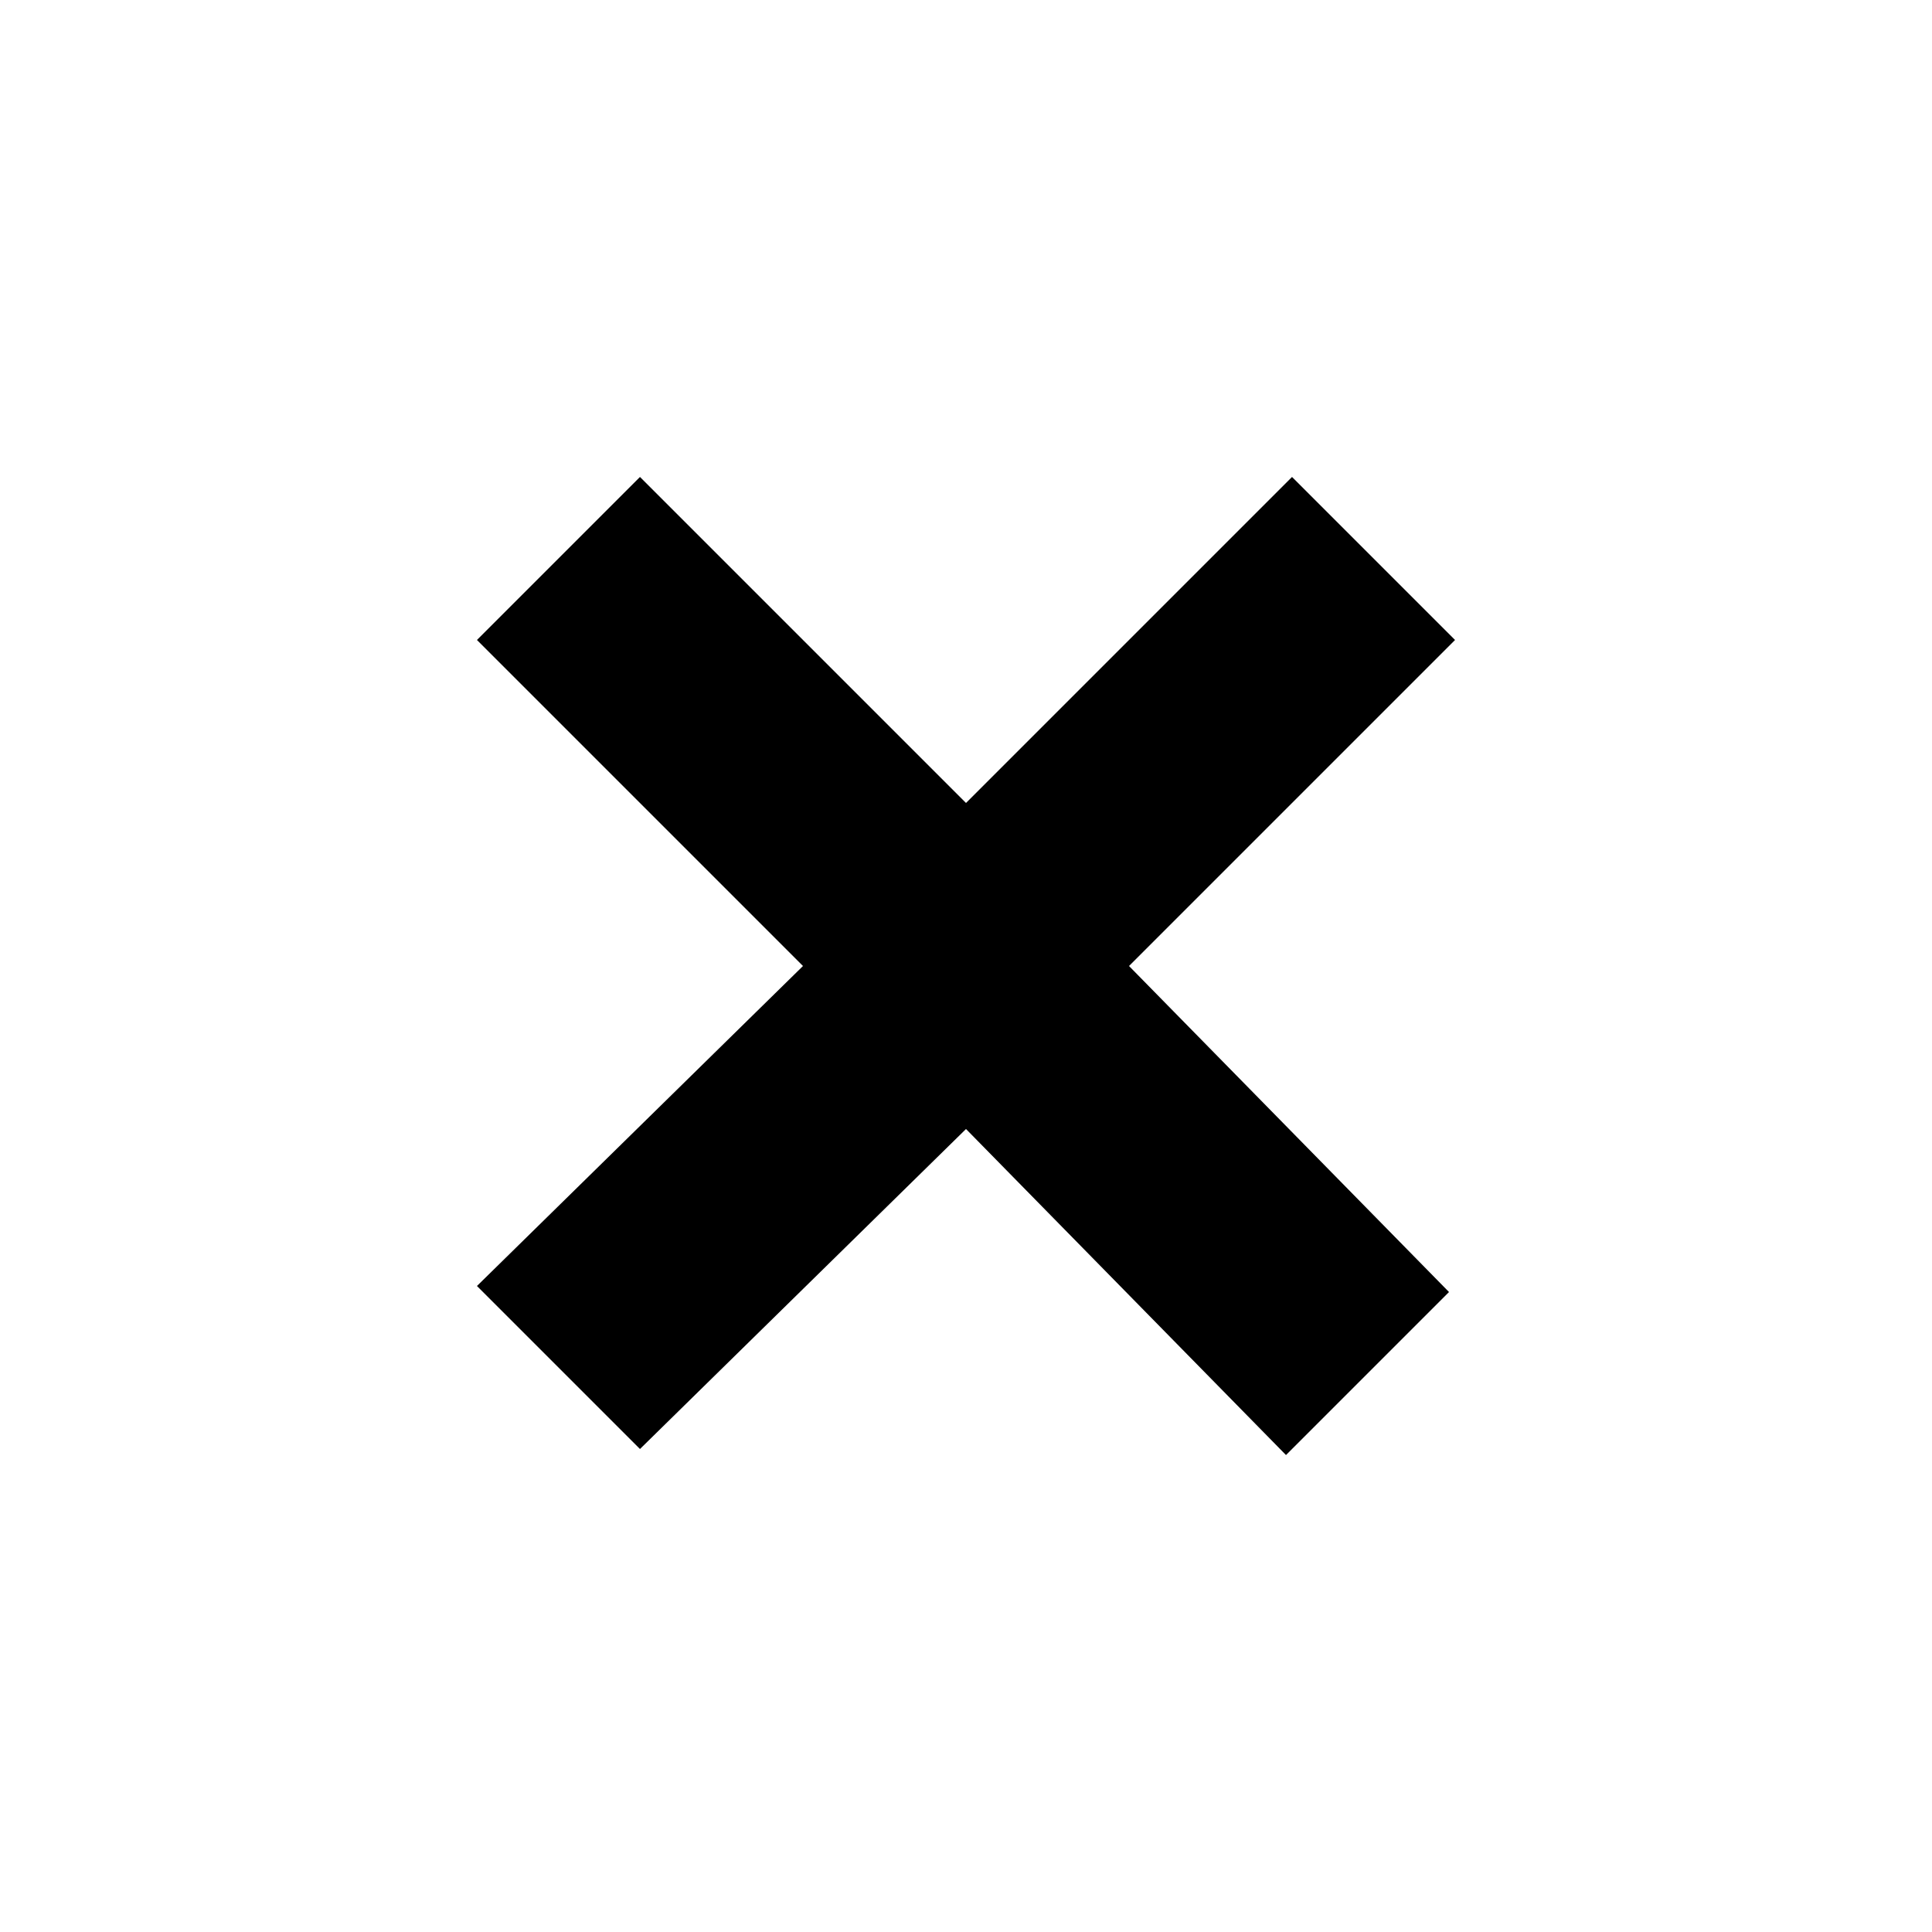
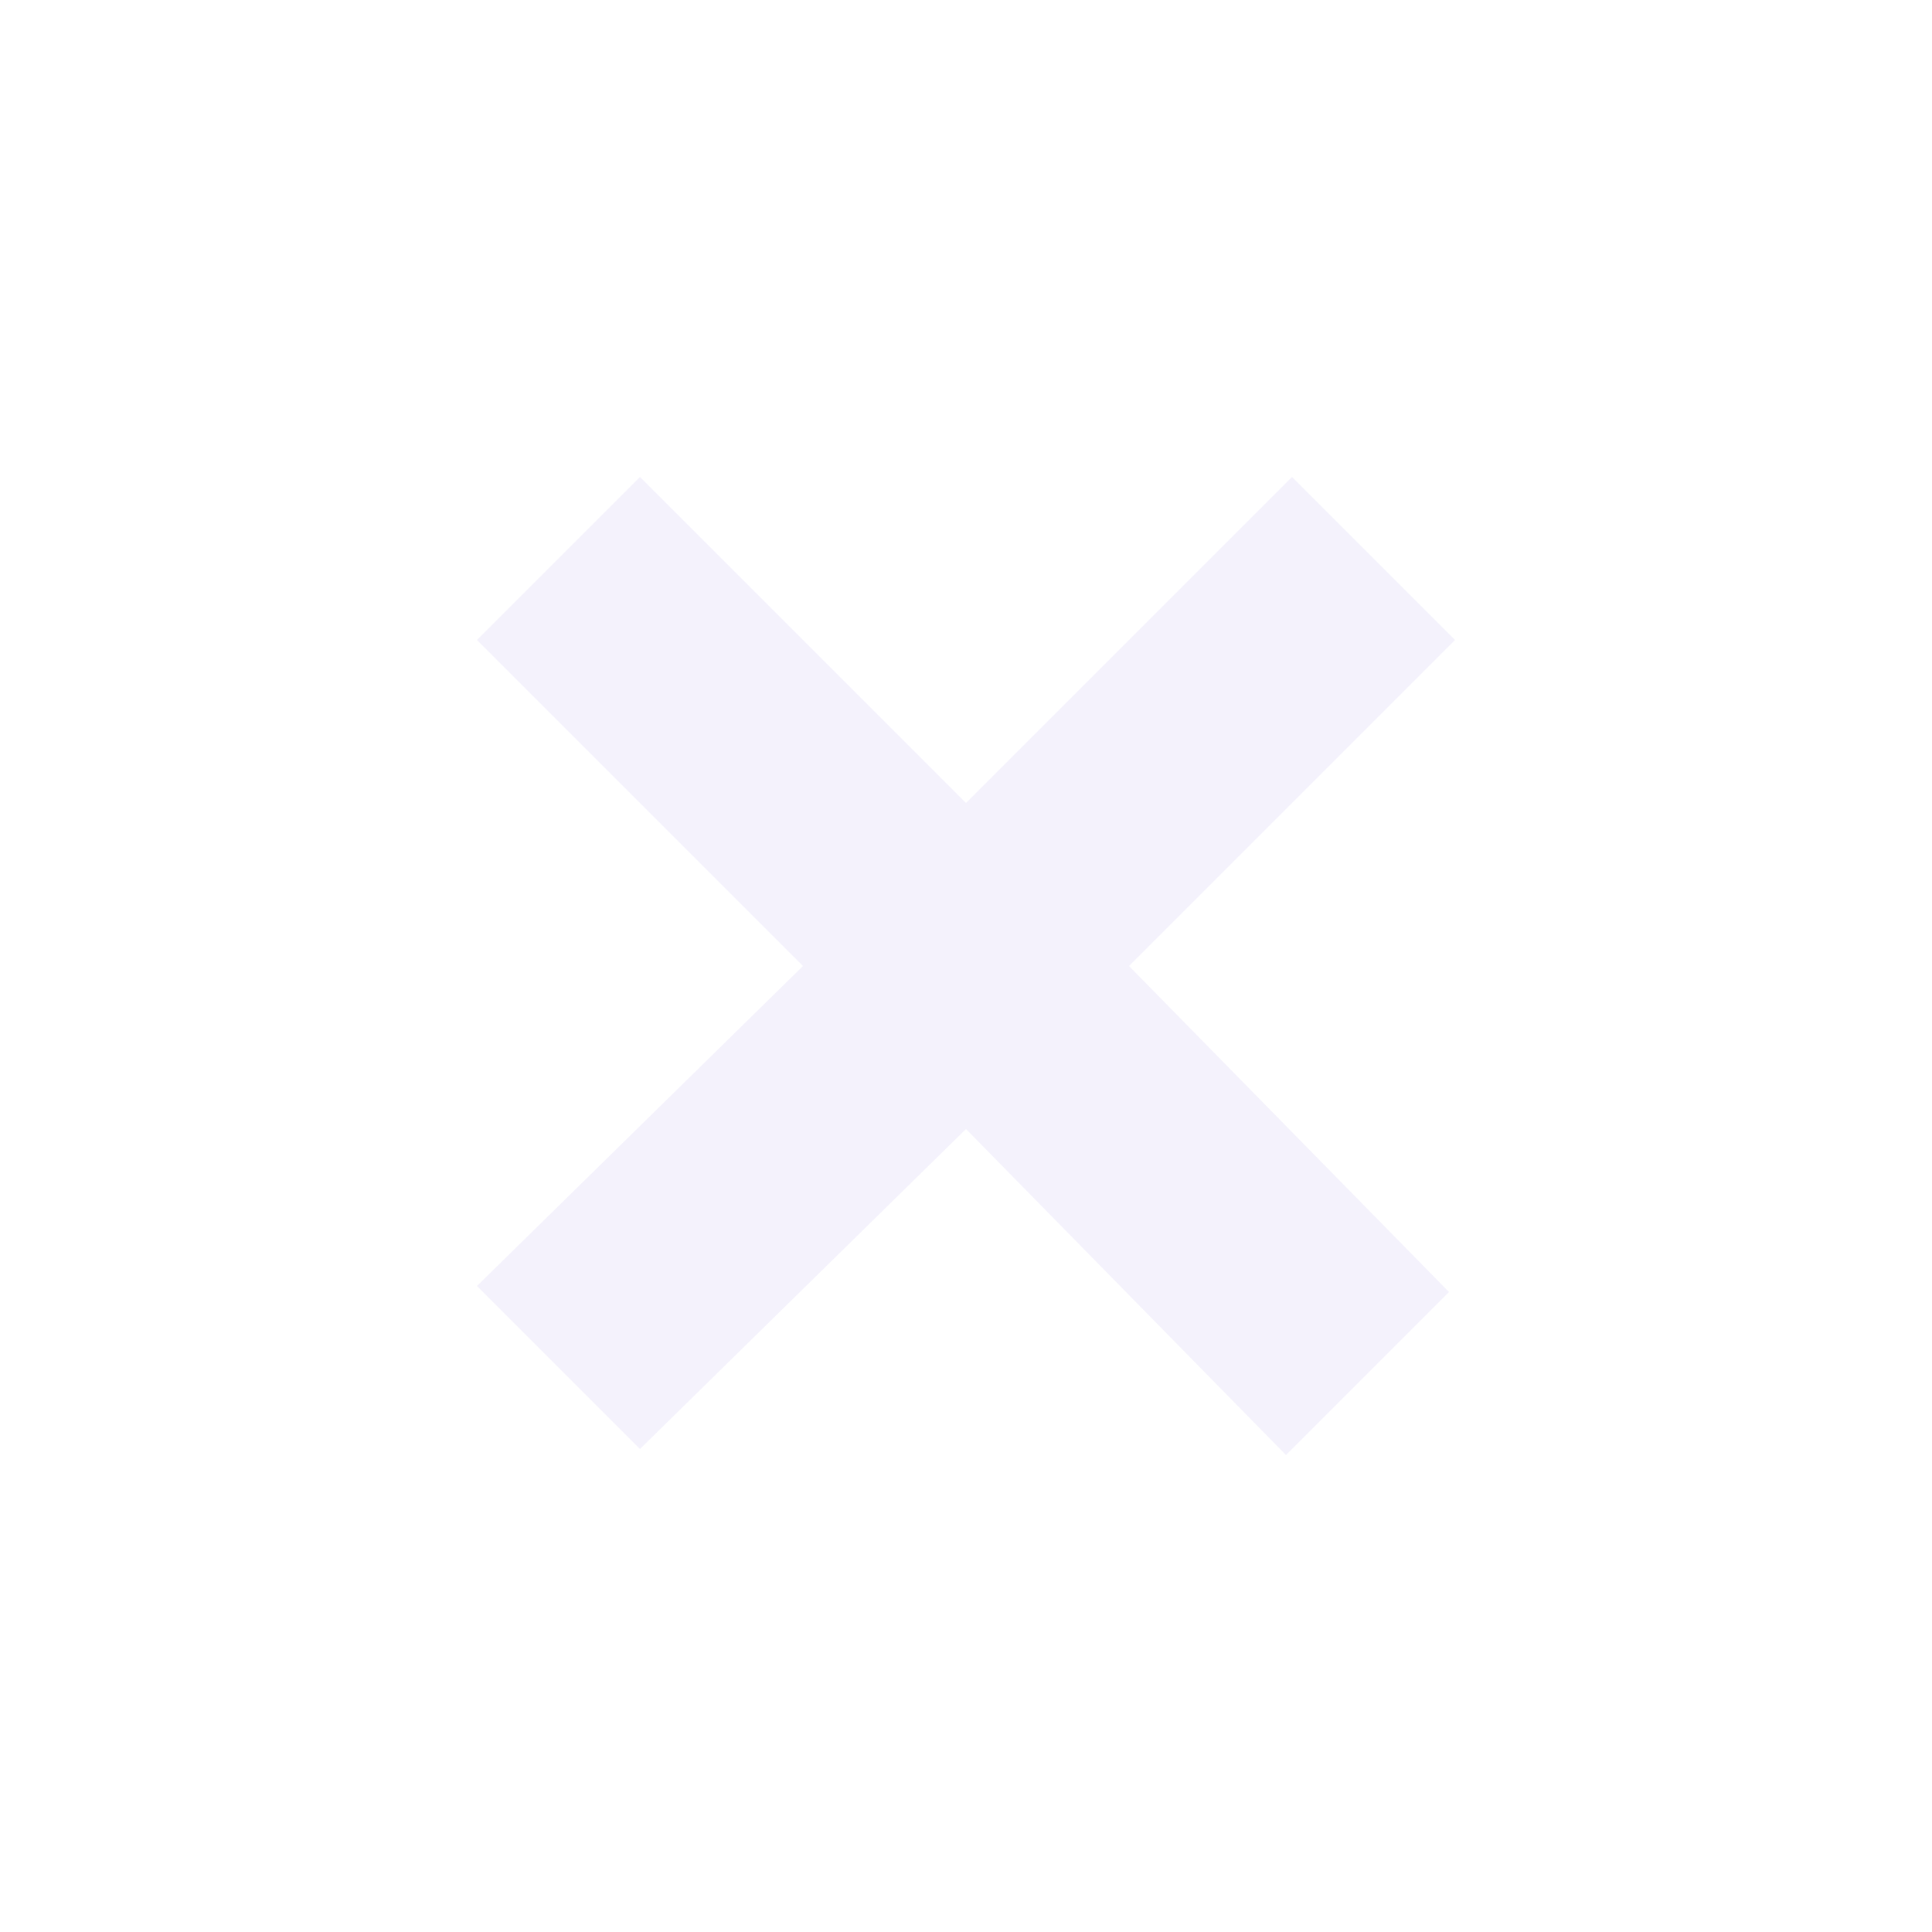
- <svg xmlns="http://www.w3.org/2000/svg" version="1.1" id="Calque_1" x="0px" y="0px" viewBox="0 0 32 32" enable-background="new 0 0 32 32" xml:space="preserve">
+ <svg xmlns="http://www.w3.org/2000/svg" version="1.1" fill="#f4f2fc" id="Calque_1" x="0px" y="0px" viewBox="0 0 32 32" enable-background="new 0 0 32 32" xml:space="preserve">
  <polygon points="24,21.4 21.3,24.1 16,18.7 10.6,24 7.9,21.3 13.3,16 7.9,10.6 10.6,7.9 16,13.3 21.4,7.9 24.1,10.6 18.7,16 " />
</svg>
